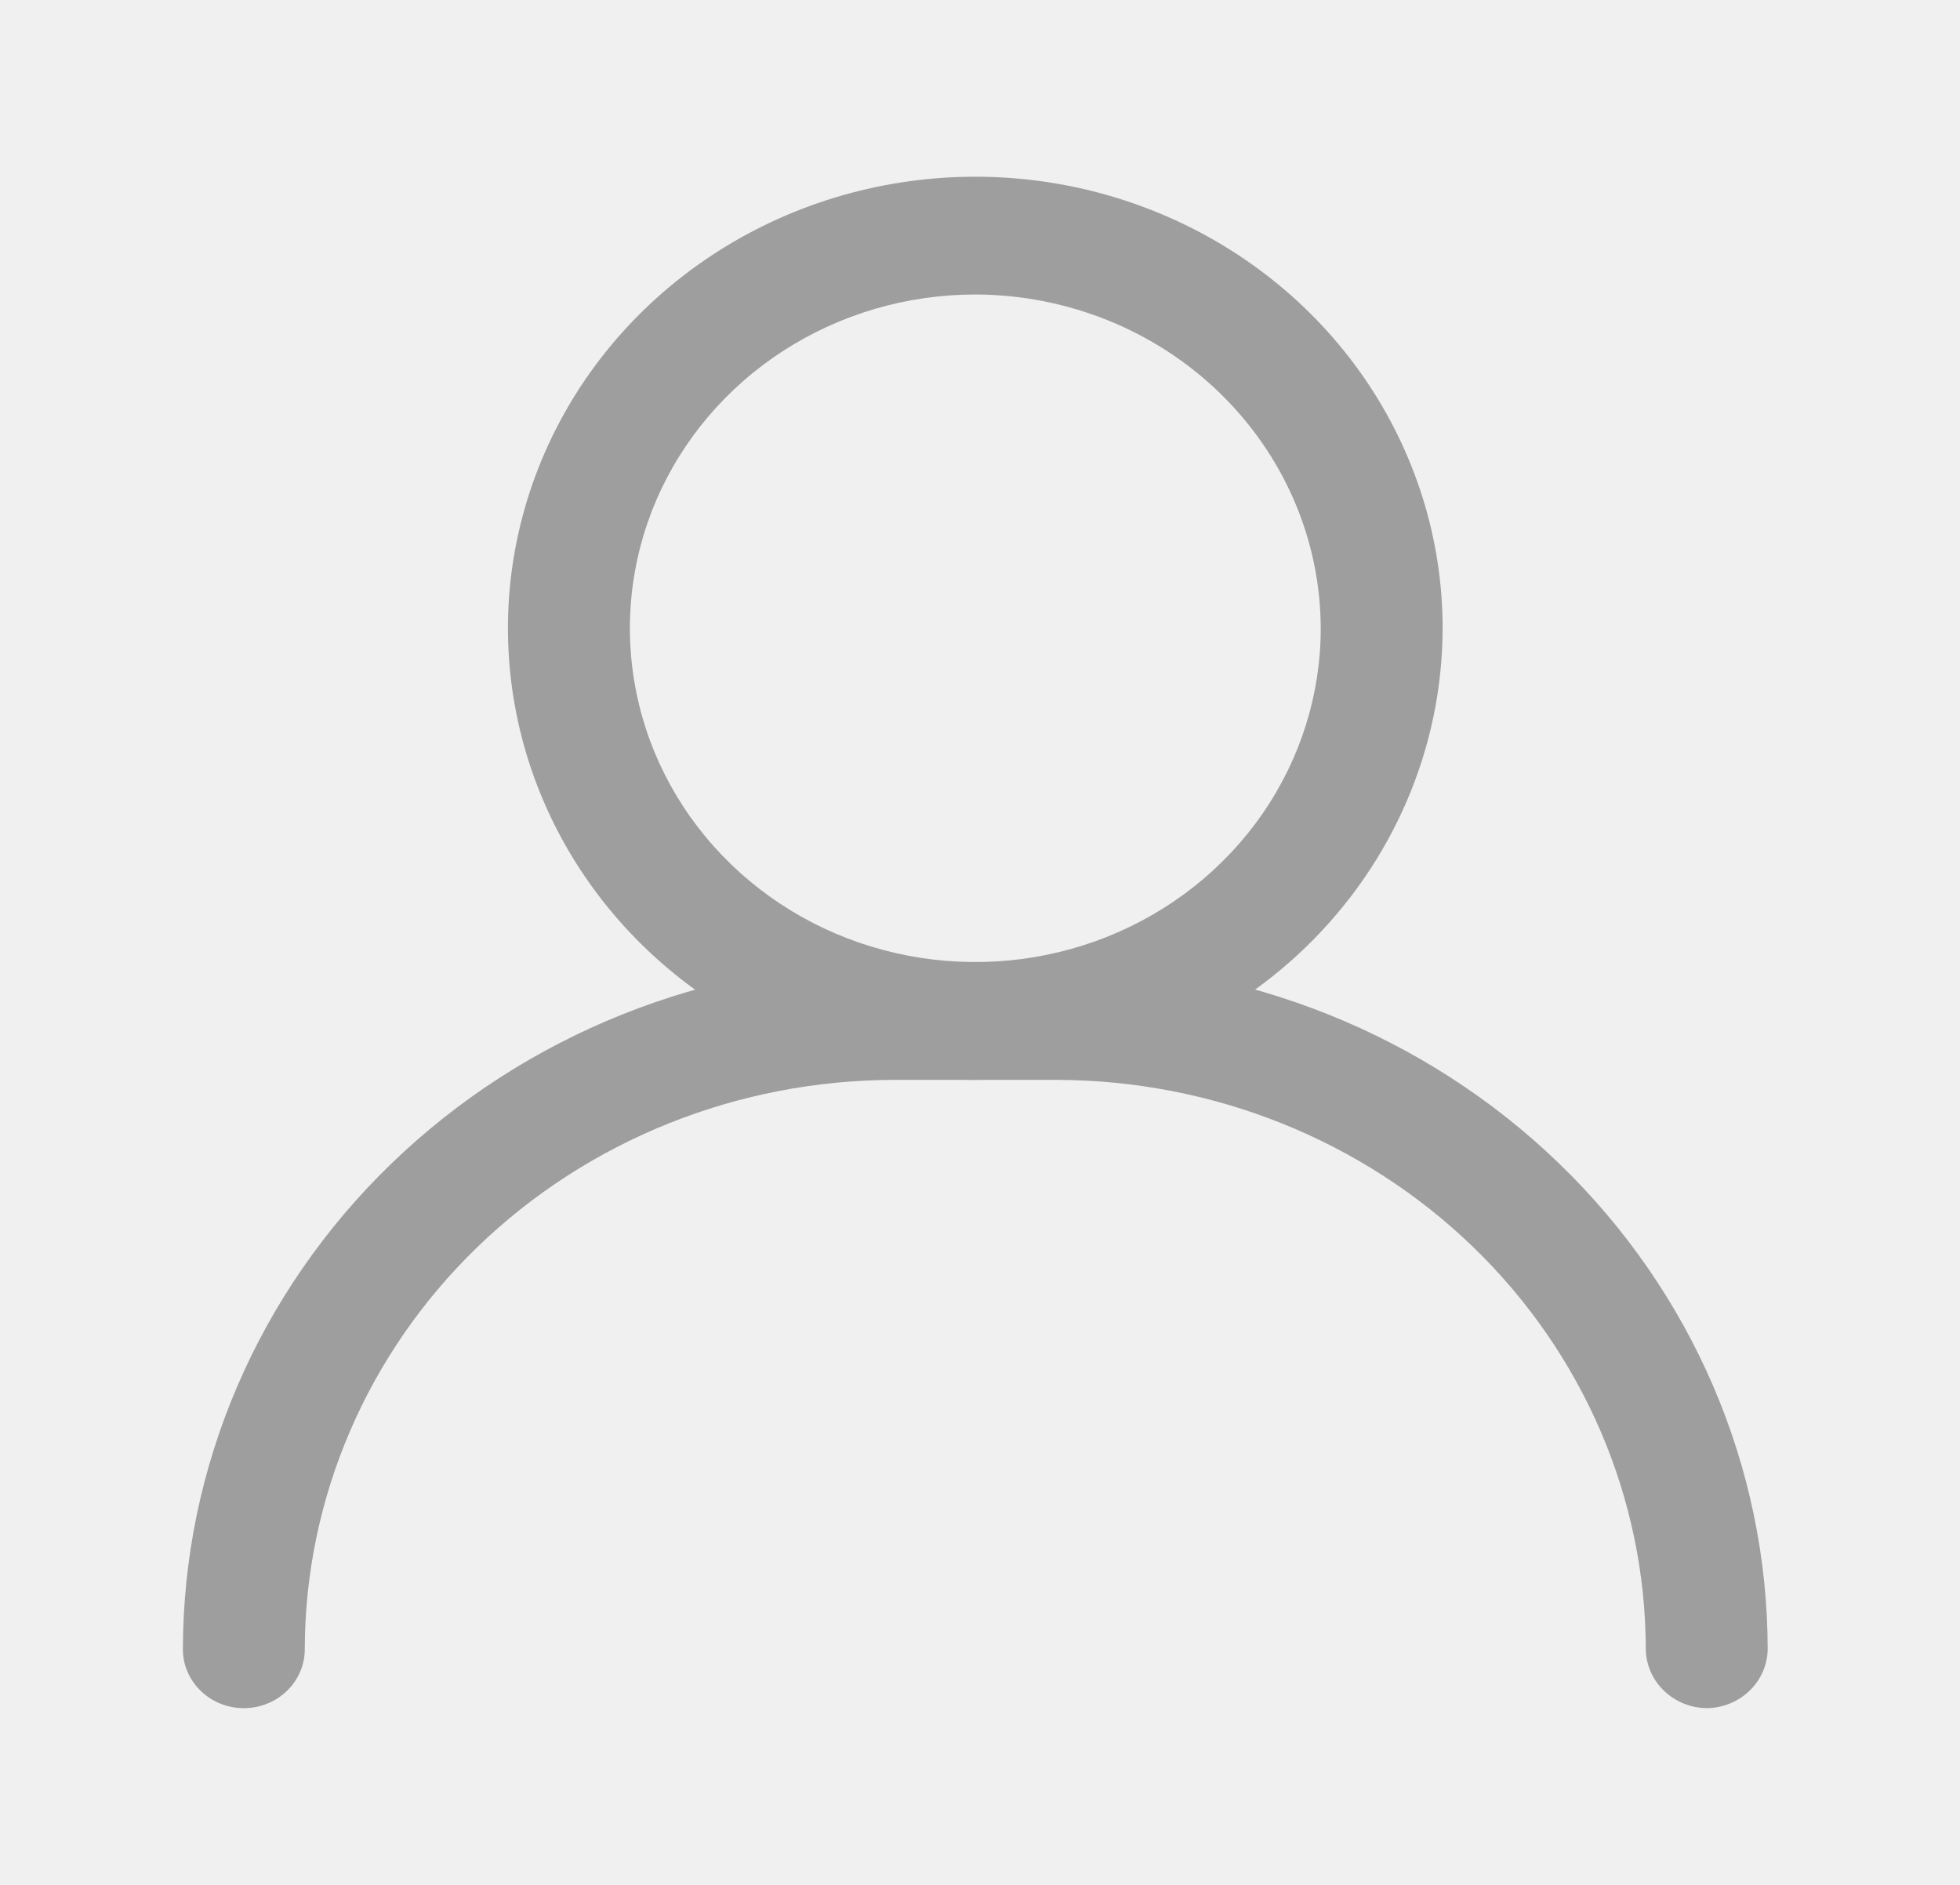
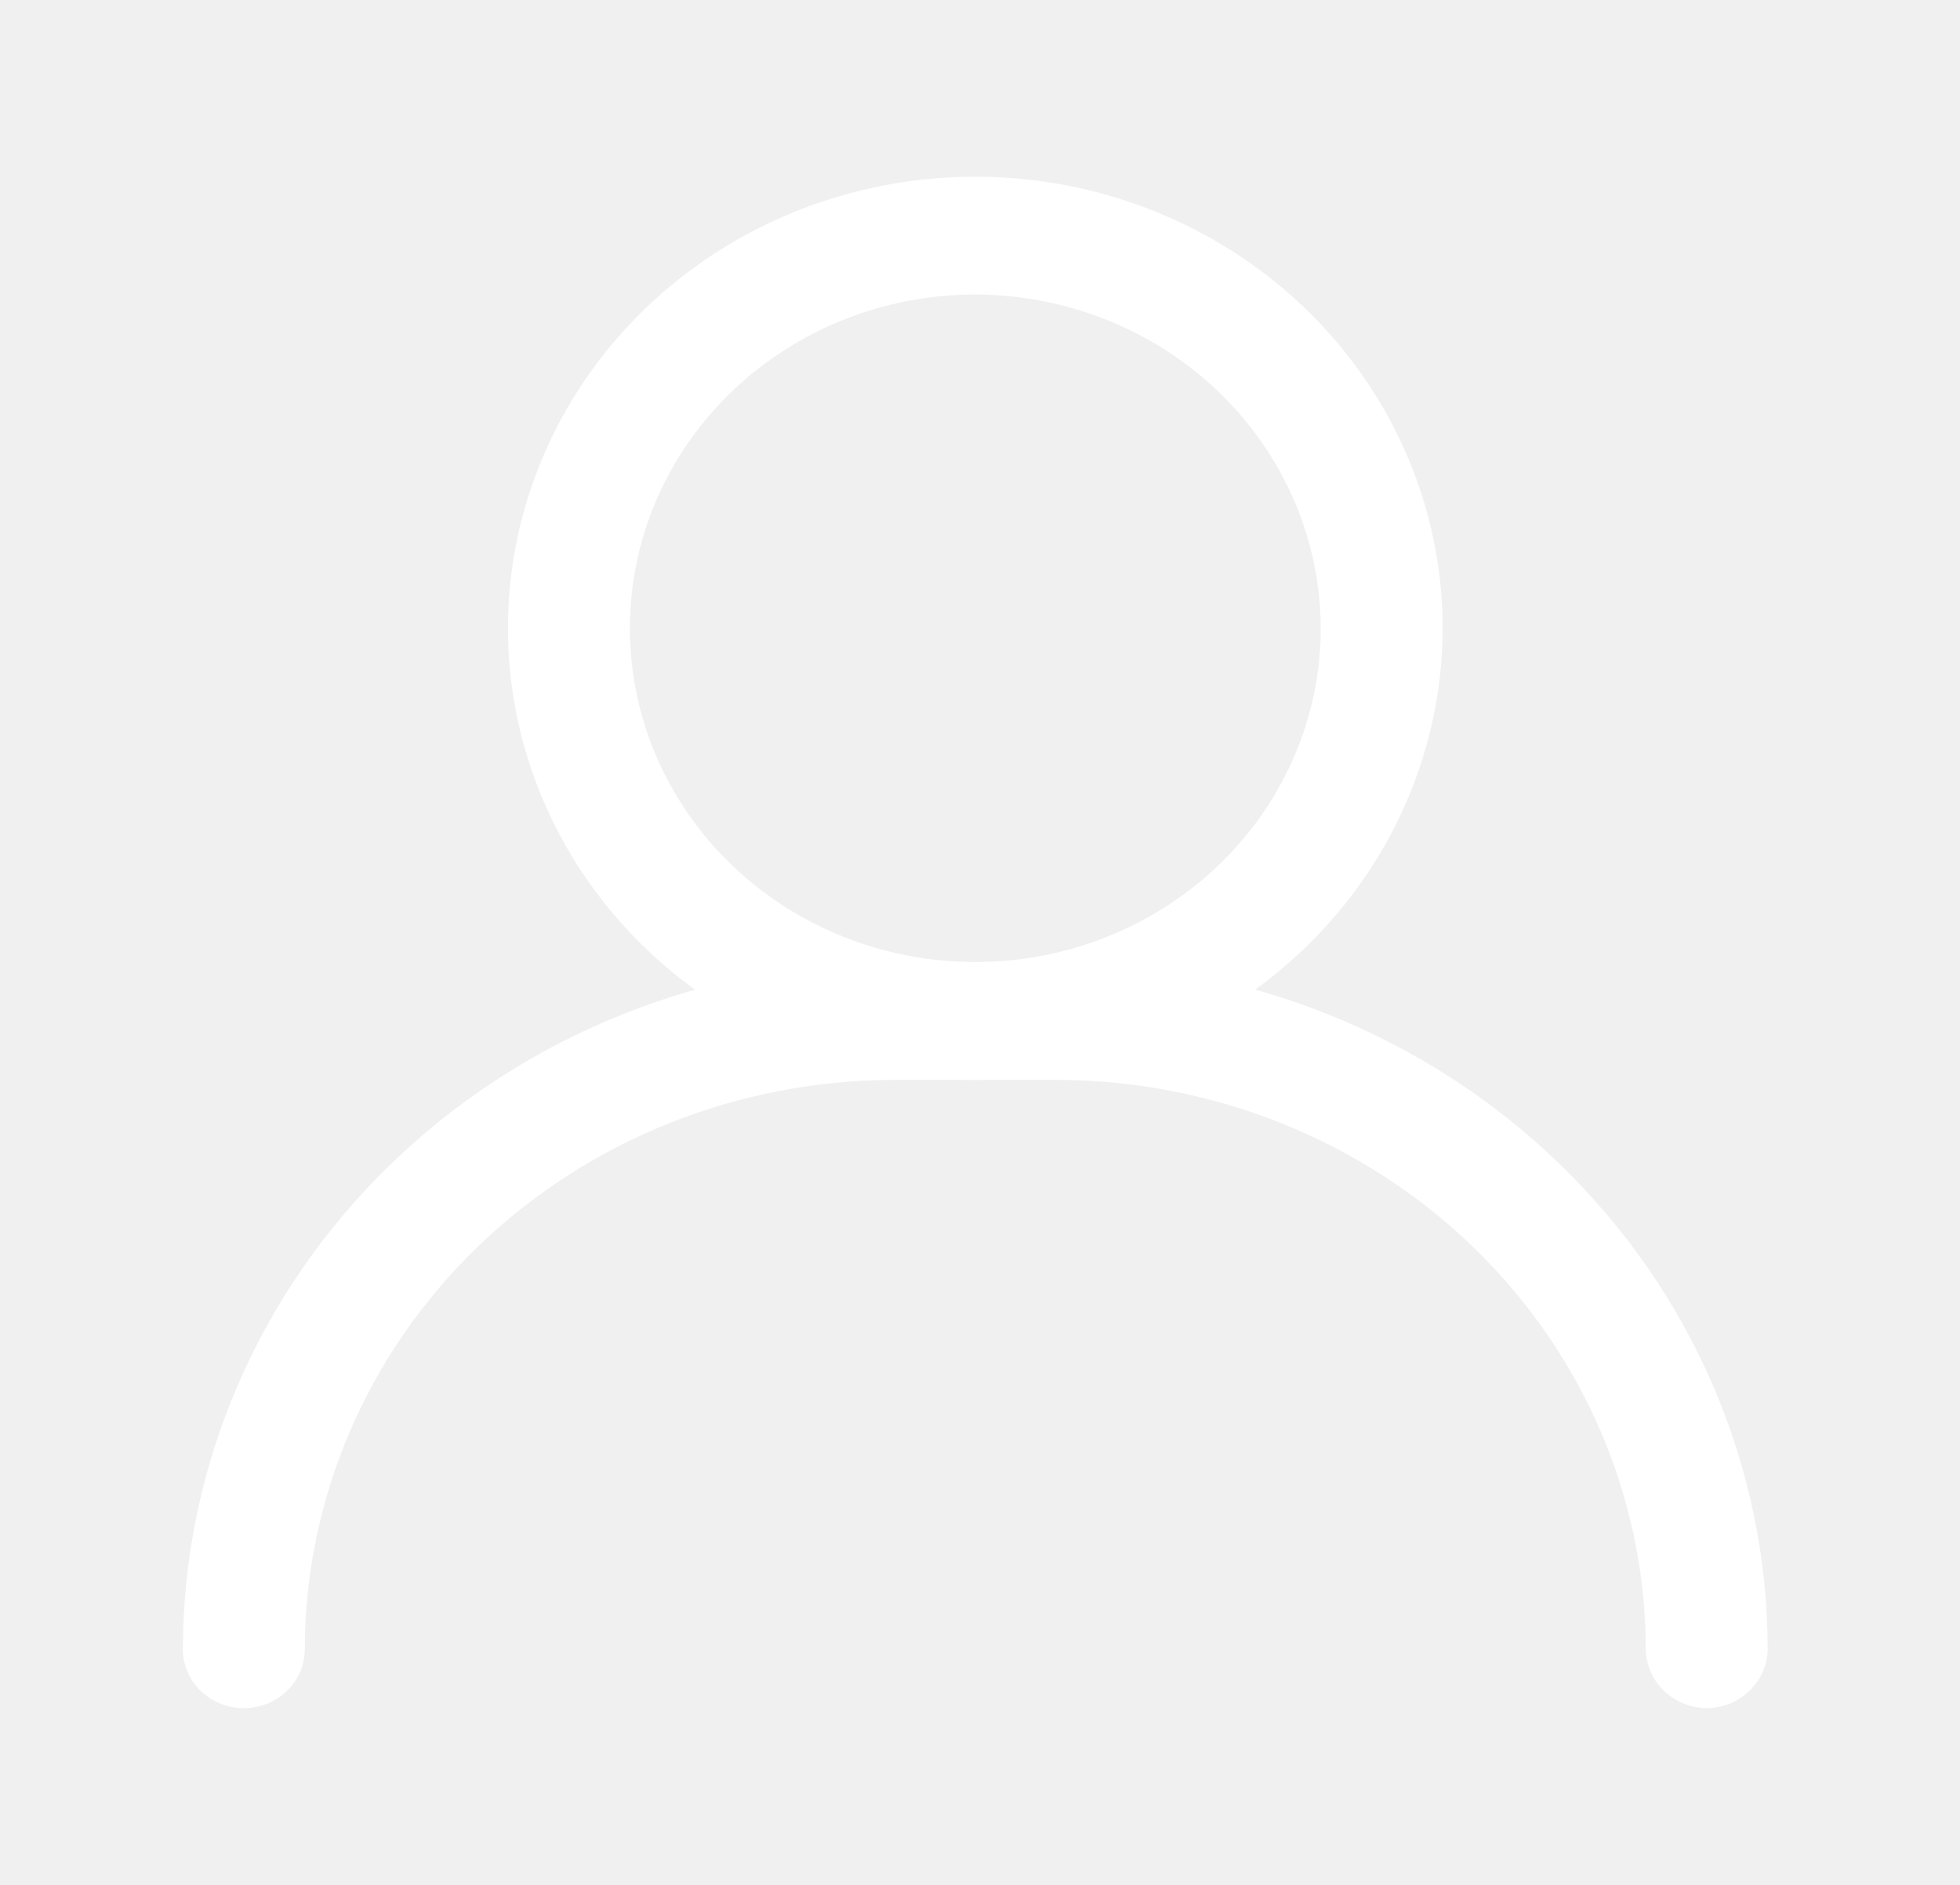
<svg xmlns="http://www.w3.org/2000/svg" width="26" height="25" viewBox="0 0 26 25" fill="none">
-   <path d="M12.938 14.323C11.711 14.323 10.513 13.972 9.493 13.313C8.474 12.655 7.679 11.72 7.21 10.625C6.741 9.531 6.618 8.327 6.857 7.165C7.097 6.003 7.687 4.936 8.554 4.098C9.421 3.26 10.526 2.69 11.728 2.459C12.931 2.228 14.177 2.346 15.31 2.8C16.443 3.253 17.411 4.021 18.092 5.006C18.773 5.991 19.137 7.149 19.137 8.333C19.134 9.921 18.48 11.443 17.318 12.566C16.156 13.688 14.581 14.32 12.938 14.323V14.323ZM12.938 3.906C12.031 3.906 11.145 4.166 10.392 4.652C9.638 5.139 9.051 5.83 8.704 6.639C8.357 7.448 8.267 8.338 8.444 9.197C8.62 10.056 9.057 10.845 9.698 11.464C10.338 12.083 11.155 12.505 12.044 12.675C12.932 12.846 13.854 12.758 14.691 12.423C15.528 12.088 16.244 11.521 16.747 10.793C17.251 10.065 17.52 9.209 17.52 8.333C17.517 7.16 17.033 6.036 16.174 5.206C15.316 4.376 14.152 3.909 12.938 3.906V3.906Z" fill="#9E9E9E" />
-   <path d="M22.641 22.656C22.427 22.654 22.223 22.57 22.072 22.424C21.921 22.279 21.835 22.081 21.832 21.875C21.829 19.873 21.005 17.954 19.54 16.538C18.074 15.122 16.088 14.326 14.016 14.323H11.859C9.787 14.326 7.801 15.122 6.335 16.538C4.87 17.954 4.046 19.873 4.043 21.875C4.043 22.082 3.958 22.281 3.806 22.427C3.655 22.574 3.449 22.656 3.234 22.656C3.02 22.656 2.814 22.574 2.663 22.427C2.511 22.281 2.426 22.082 2.426 21.875C2.429 19.459 3.423 17.142 5.192 15.433C6.96 13.724 9.358 12.763 11.859 12.76H14.016C16.517 12.763 18.915 13.724 20.683 15.433C22.452 17.142 23.446 19.459 23.449 21.875C23.446 22.081 23.36 22.279 23.209 22.424C23.058 22.57 22.854 22.654 22.641 22.656Z" fill="#9E9E9E" />
+   <path d="M12.938 14.323C11.711 14.323 10.513 13.972 9.493 13.313C8.474 12.655 7.679 11.72 7.21 10.625C6.741 9.531 6.618 8.327 6.857 7.165C7.097 6.003 7.687 4.936 8.554 4.098C9.421 3.26 10.526 2.69 11.728 2.459C12.931 2.228 14.177 2.346 15.31 2.8C16.443 3.253 17.411 4.021 18.092 5.006C18.773 5.991 19.137 7.149 19.137 8.333C19.134 9.921 18.48 11.443 17.318 12.566C16.156 13.688 14.581 14.32 12.938 14.323V14.323ZM12.938 3.906C12.031 3.906 11.145 4.166 10.392 4.652C9.638 5.139 9.051 5.83 8.704 6.639C8.357 7.448 8.267 8.338 8.444 9.197C8.62 10.056 9.057 10.845 9.698 11.464C10.338 12.083 11.155 12.505 12.044 12.675C12.932 12.846 13.854 12.758 14.691 12.423C15.528 12.088 16.244 11.521 16.747 10.793C17.251 10.065 17.52 9.209 17.52 8.333C17.517 7.16 17.033 6.036 16.174 5.206C15.316 4.376 14.152 3.909 12.938 3.906V3.906Z" fill="white" />
+   <path d="M22.641 22.656C22.427 22.654 22.223 22.57 22.072 22.424C21.921 22.279 21.835 22.081 21.832 21.875C21.829 19.873 21.005 17.954 19.54 16.538C18.074 15.122 16.088 14.326 14.016 14.323H11.859C9.787 14.326 7.801 15.122 6.335 16.538C4.87 17.954 4.046 19.873 4.043 21.875C4.043 22.082 3.958 22.281 3.806 22.427C3.655 22.574 3.449 22.656 3.234 22.656C3.02 22.656 2.814 22.574 2.663 22.427C2.511 22.281 2.426 22.082 2.426 21.875C2.429 19.459 3.423 17.142 5.192 15.433C6.96 13.724 9.358 12.763 11.859 12.76H14.016C16.517 12.763 18.915 13.724 20.683 15.433C22.452 17.142 23.446 19.459 23.449 21.875C23.446 22.081 23.36 22.279 23.209 22.424C23.058 22.57 22.854 22.654 22.641 22.656Z" fill="white" />
</svg>
